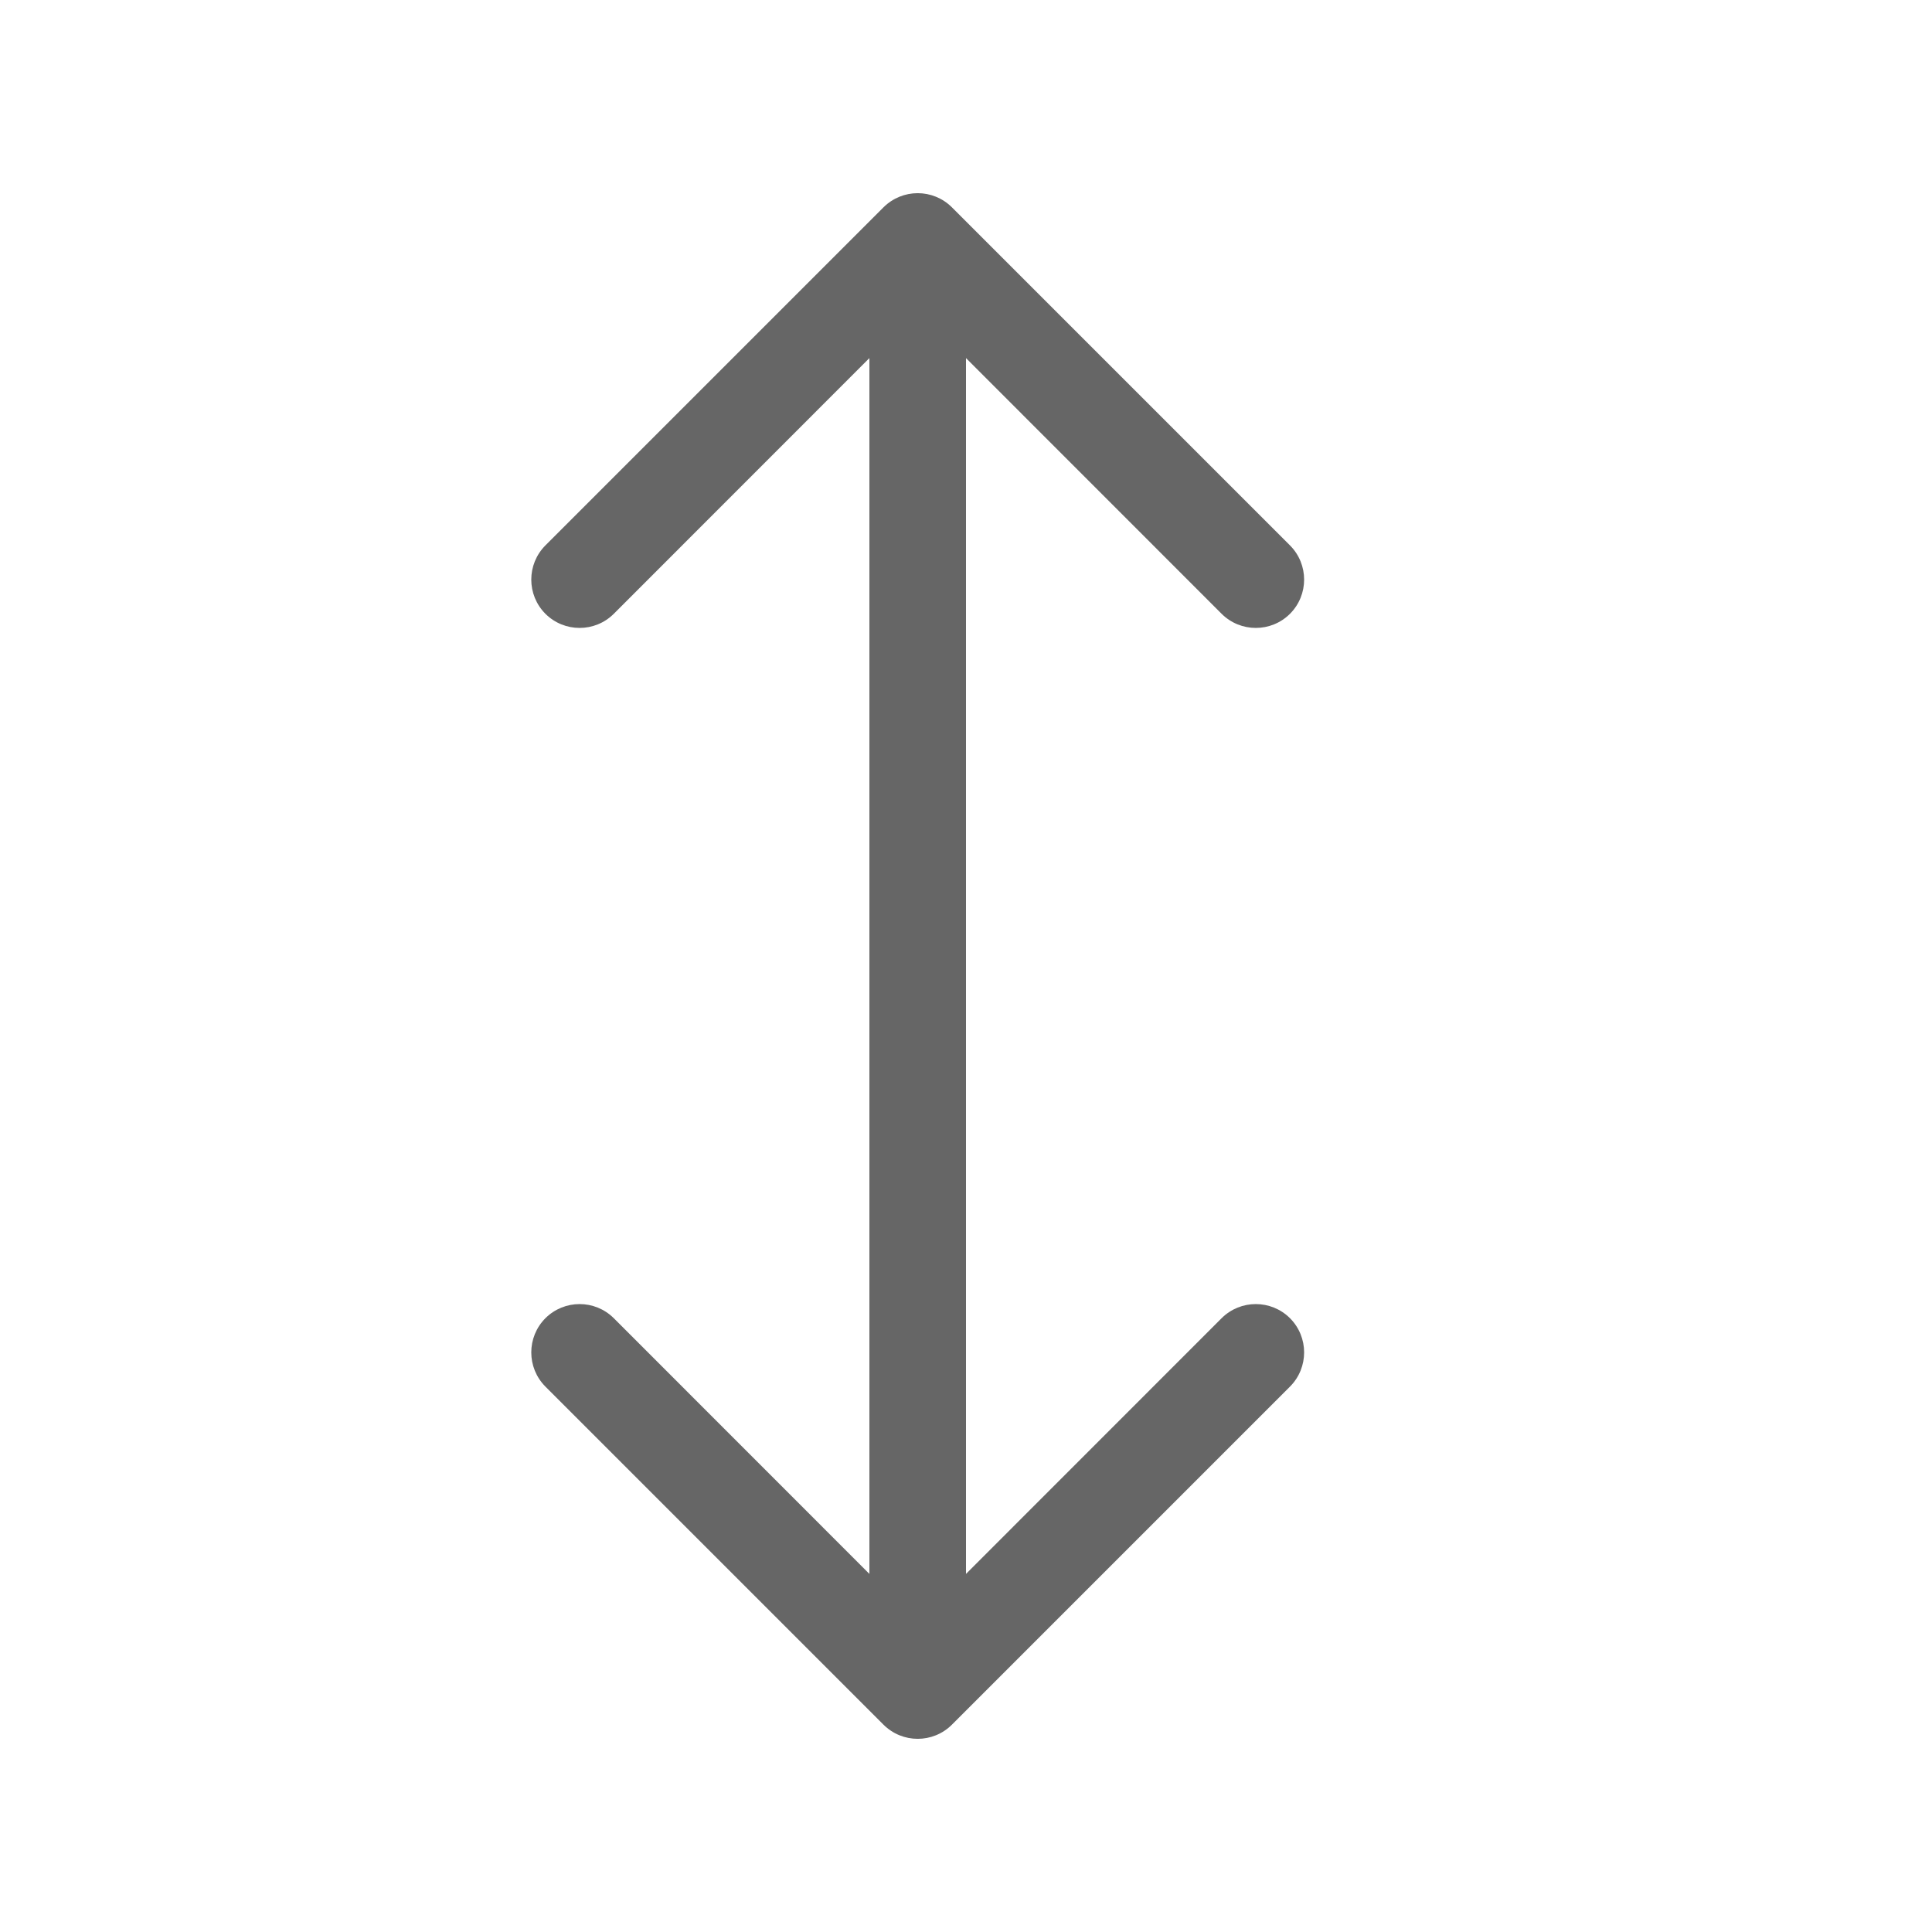
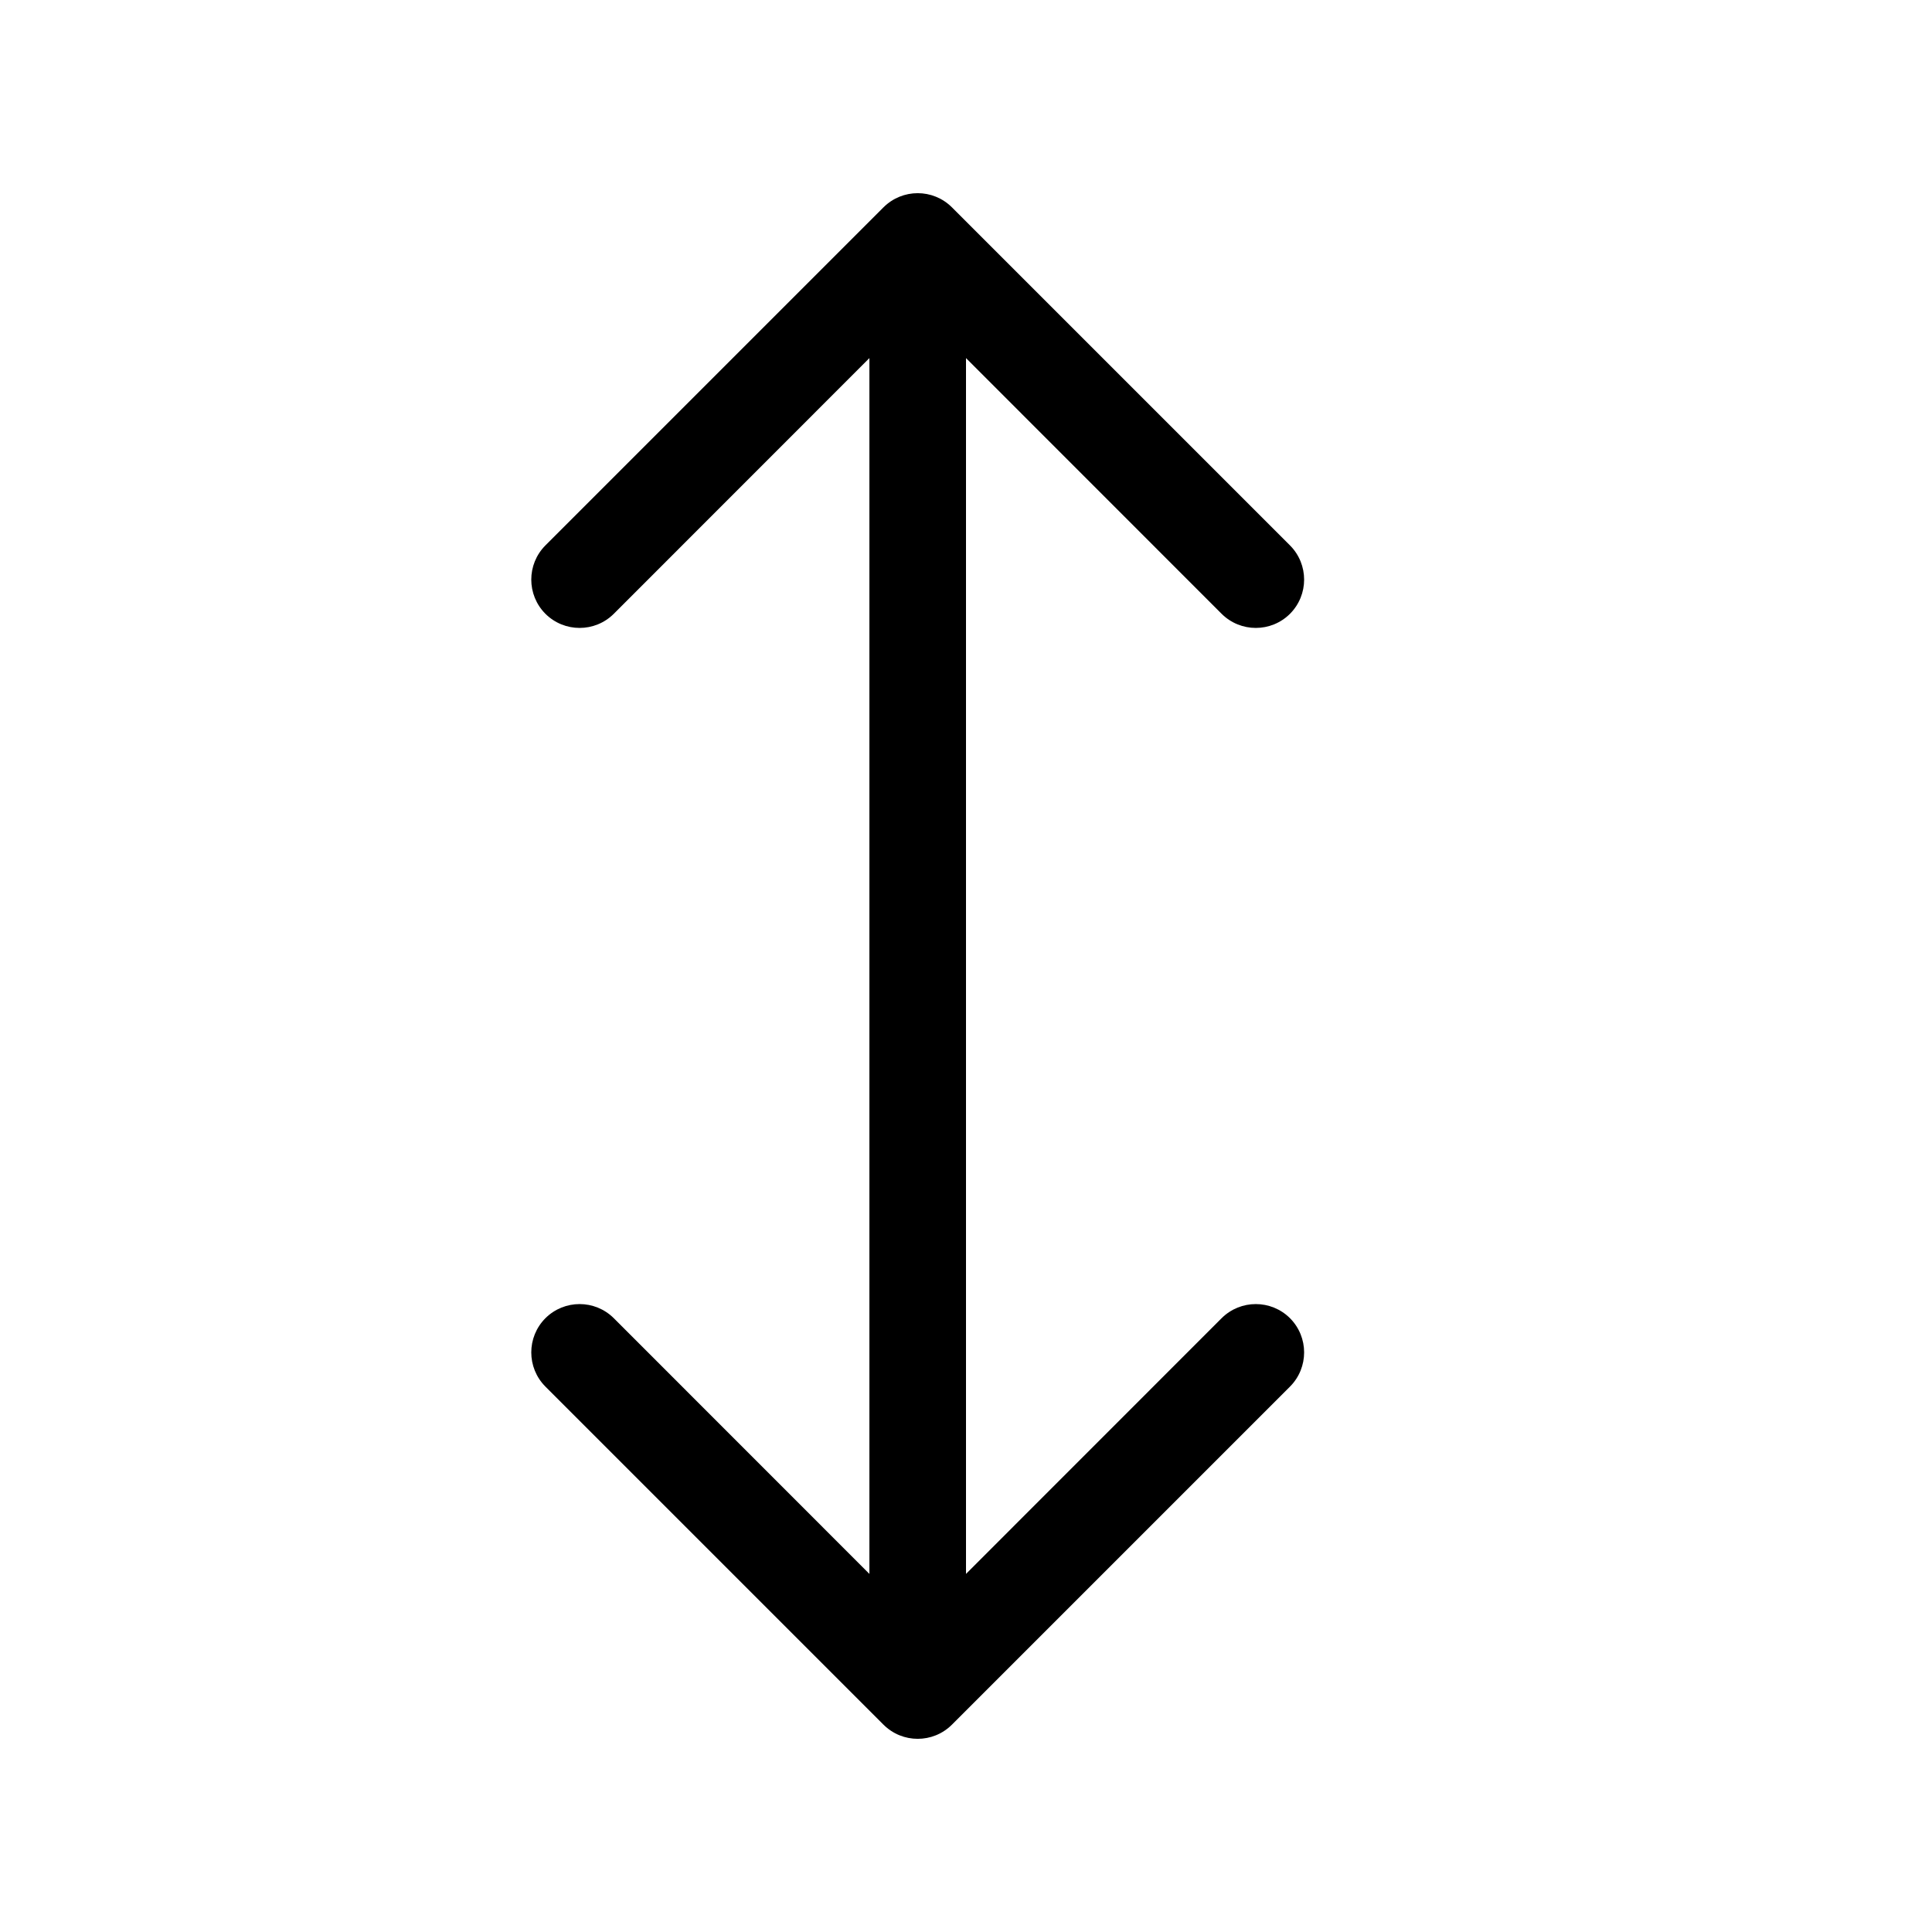
- <svg xmlns="http://www.w3.org/2000/svg" width="20" height="20" viewBox="0 0 20 20" fill="none">
-   <path fill-rule="evenodd" clip-rule="evenodd" d="M9.146 2.146C9.342 1.951 9.658 1.951 9.854 2.146L13.354 5.646C13.549 5.842 13.549 6.158 13.354 6.354C13.158 6.549 12.842 6.549 12.646 6.354L10 3.707V16.293L12.646 13.646C12.842 13.451 13.158 13.451 13.354 13.646C13.549 13.842 13.549 14.158 13.354 14.354L9.854 17.854C9.658 18.049 9.342 18.049 9.146 17.854L5.646 14.354C5.451 14.158 5.451 13.842 5.646 13.646C5.842 13.451 6.158 13.451 6.354 13.646L9 16.293V3.707L6.354 6.354C6.158 6.549 5.842 6.549 5.646 6.354C5.451 6.158 5.451 5.842 5.646 5.646L9.146 2.146Z" fill="#666666" />
+ <svg xmlns="http://www.w3.org/2000/svg" viewBox="0 0 20 20">
+   <path fill-rule="evenodd" clip-rule="evenodd" d="M9.146 2.146C9.342 1.951 9.658 1.951 9.854 2.146L13.354 5.646C13.549 5.842 13.549 6.158 13.354 6.354C13.158 6.549 12.842 6.549 12.646 6.354L10 3.707V16.293L12.646 13.646C12.842 13.451 13.158 13.451 13.354 13.646C13.549 13.842 13.549 14.158 13.354 14.354L9.854 17.854C9.658 18.049 9.342 18.049 9.146 17.854L5.646 14.354C5.451 14.158 5.451 13.842 5.646 13.646C5.842 13.451 6.158 13.451 6.354 13.646L9 16.293V3.707L6.354 6.354C6.158 6.549 5.842 6.549 5.646 6.354C5.451 6.158 5.451 5.842 5.646 5.646L9.146 2.146Z" />
</svg>
